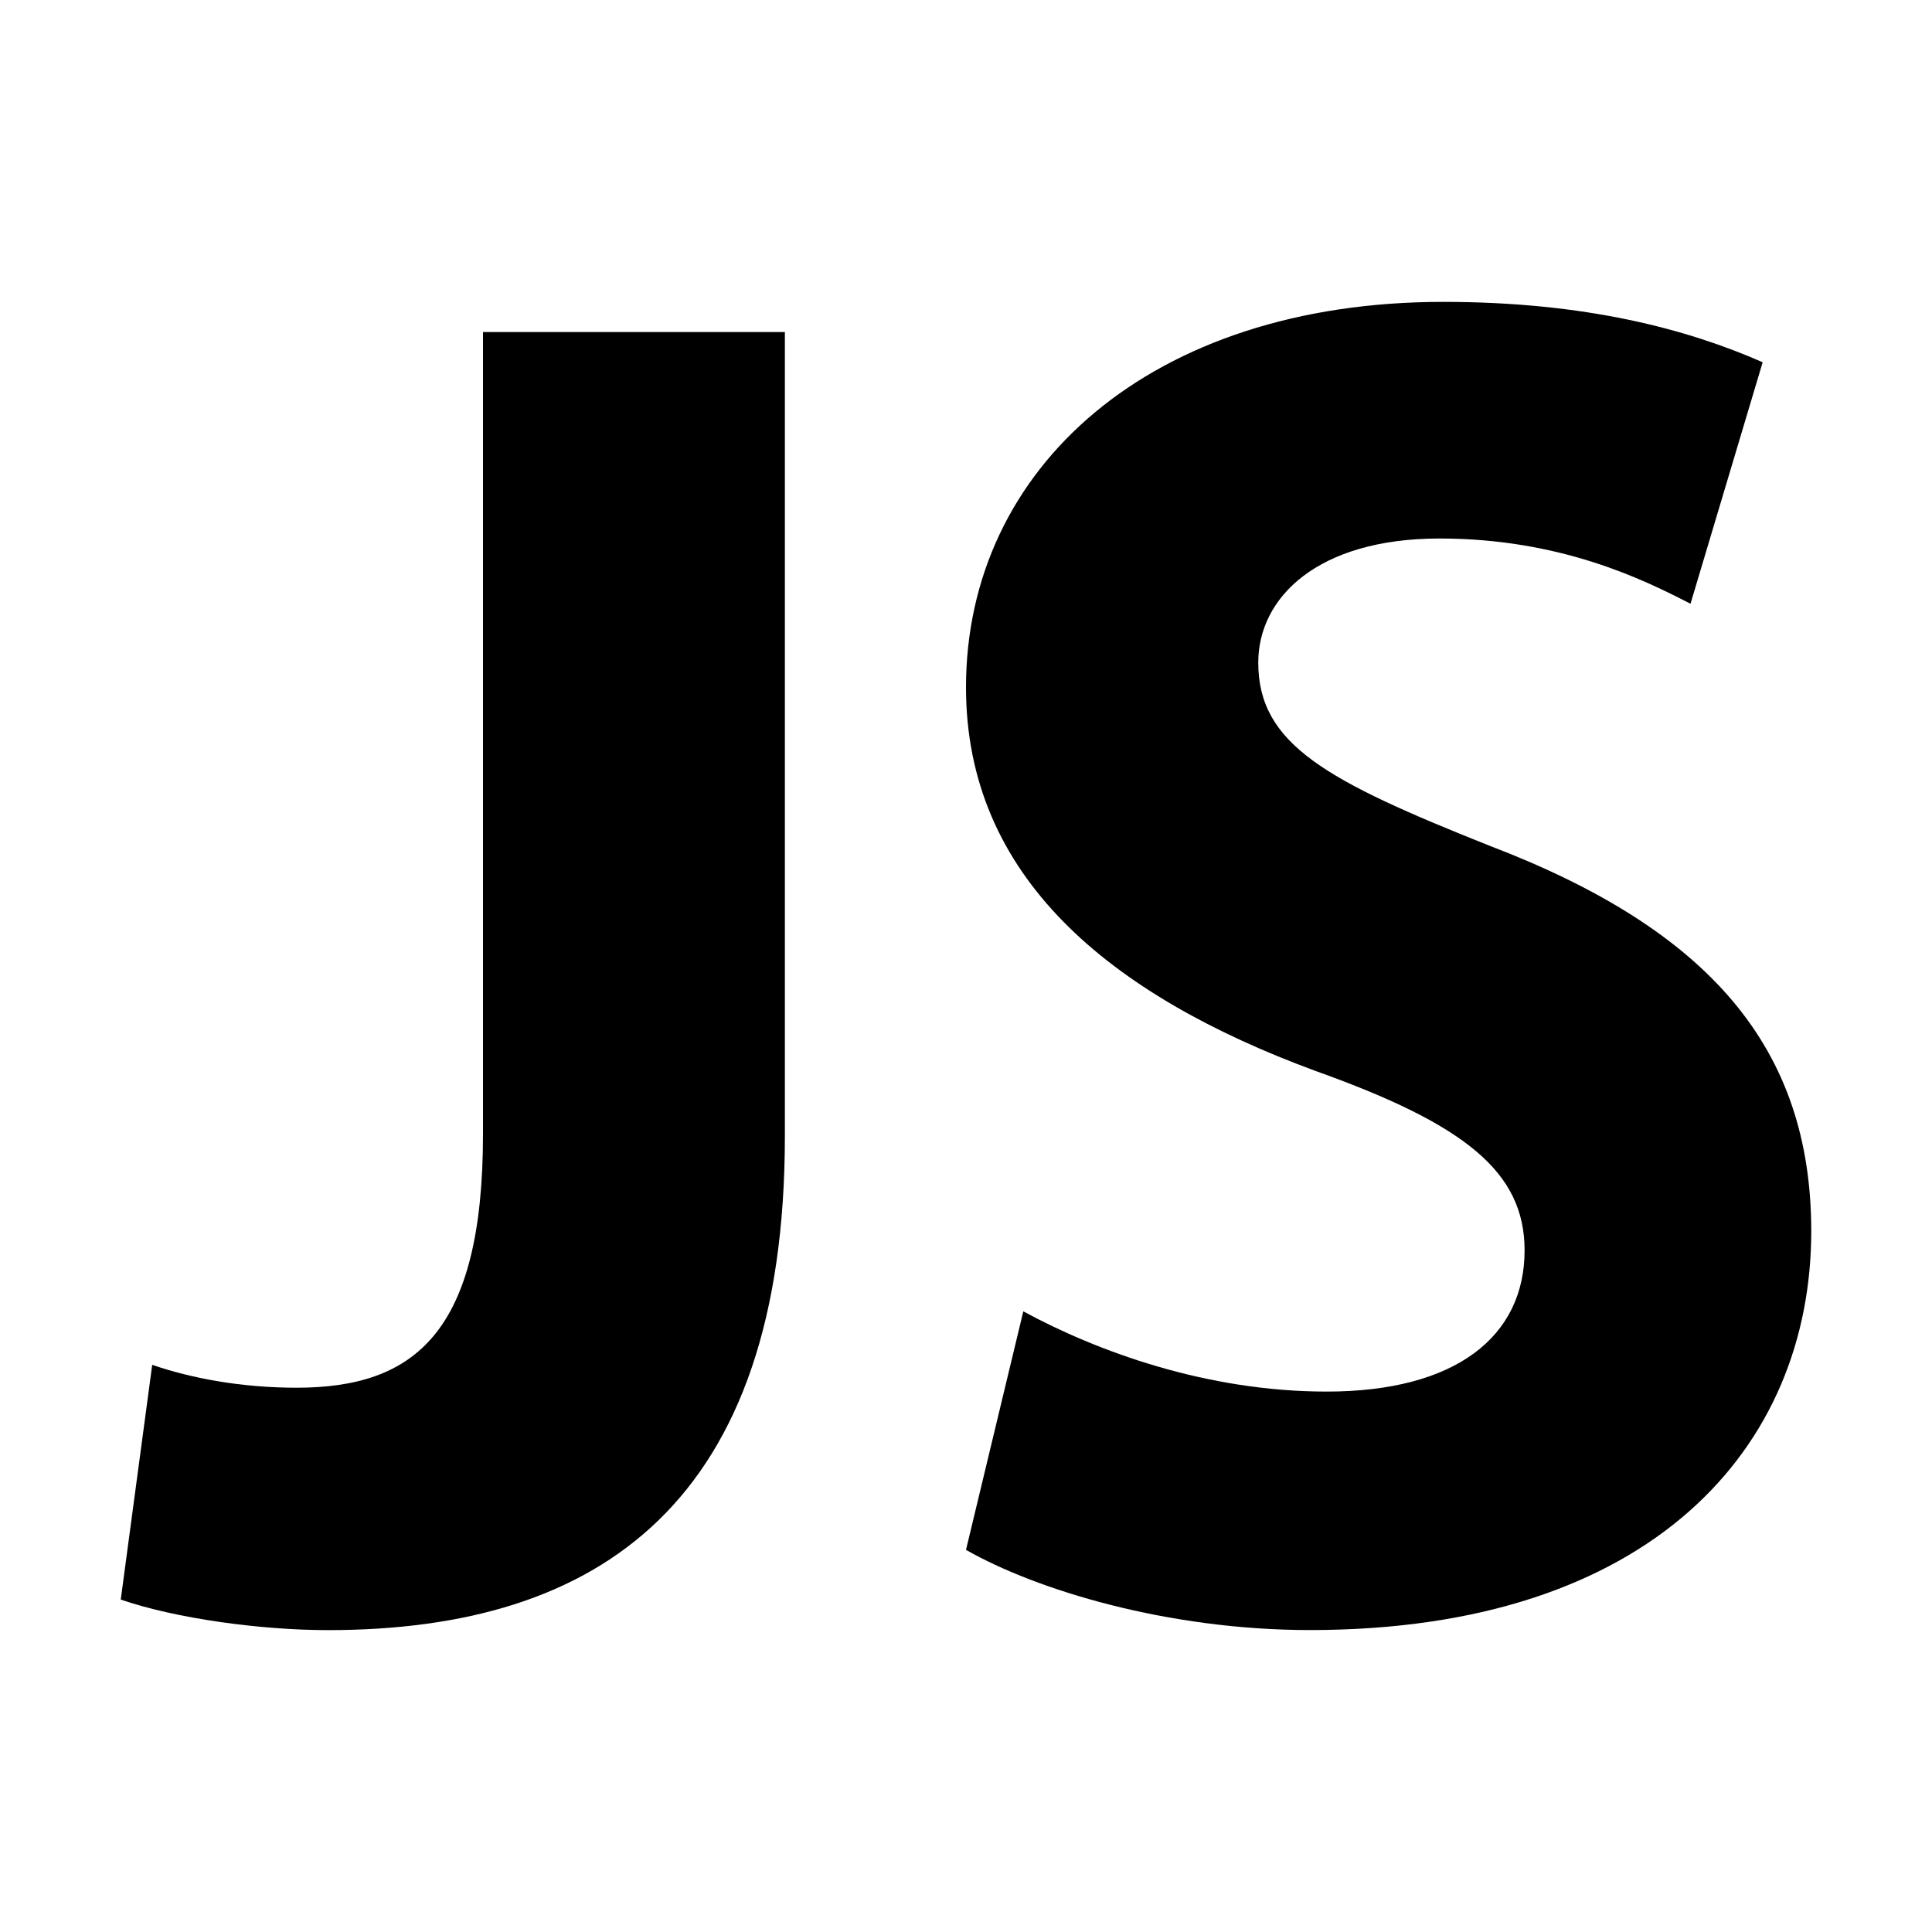
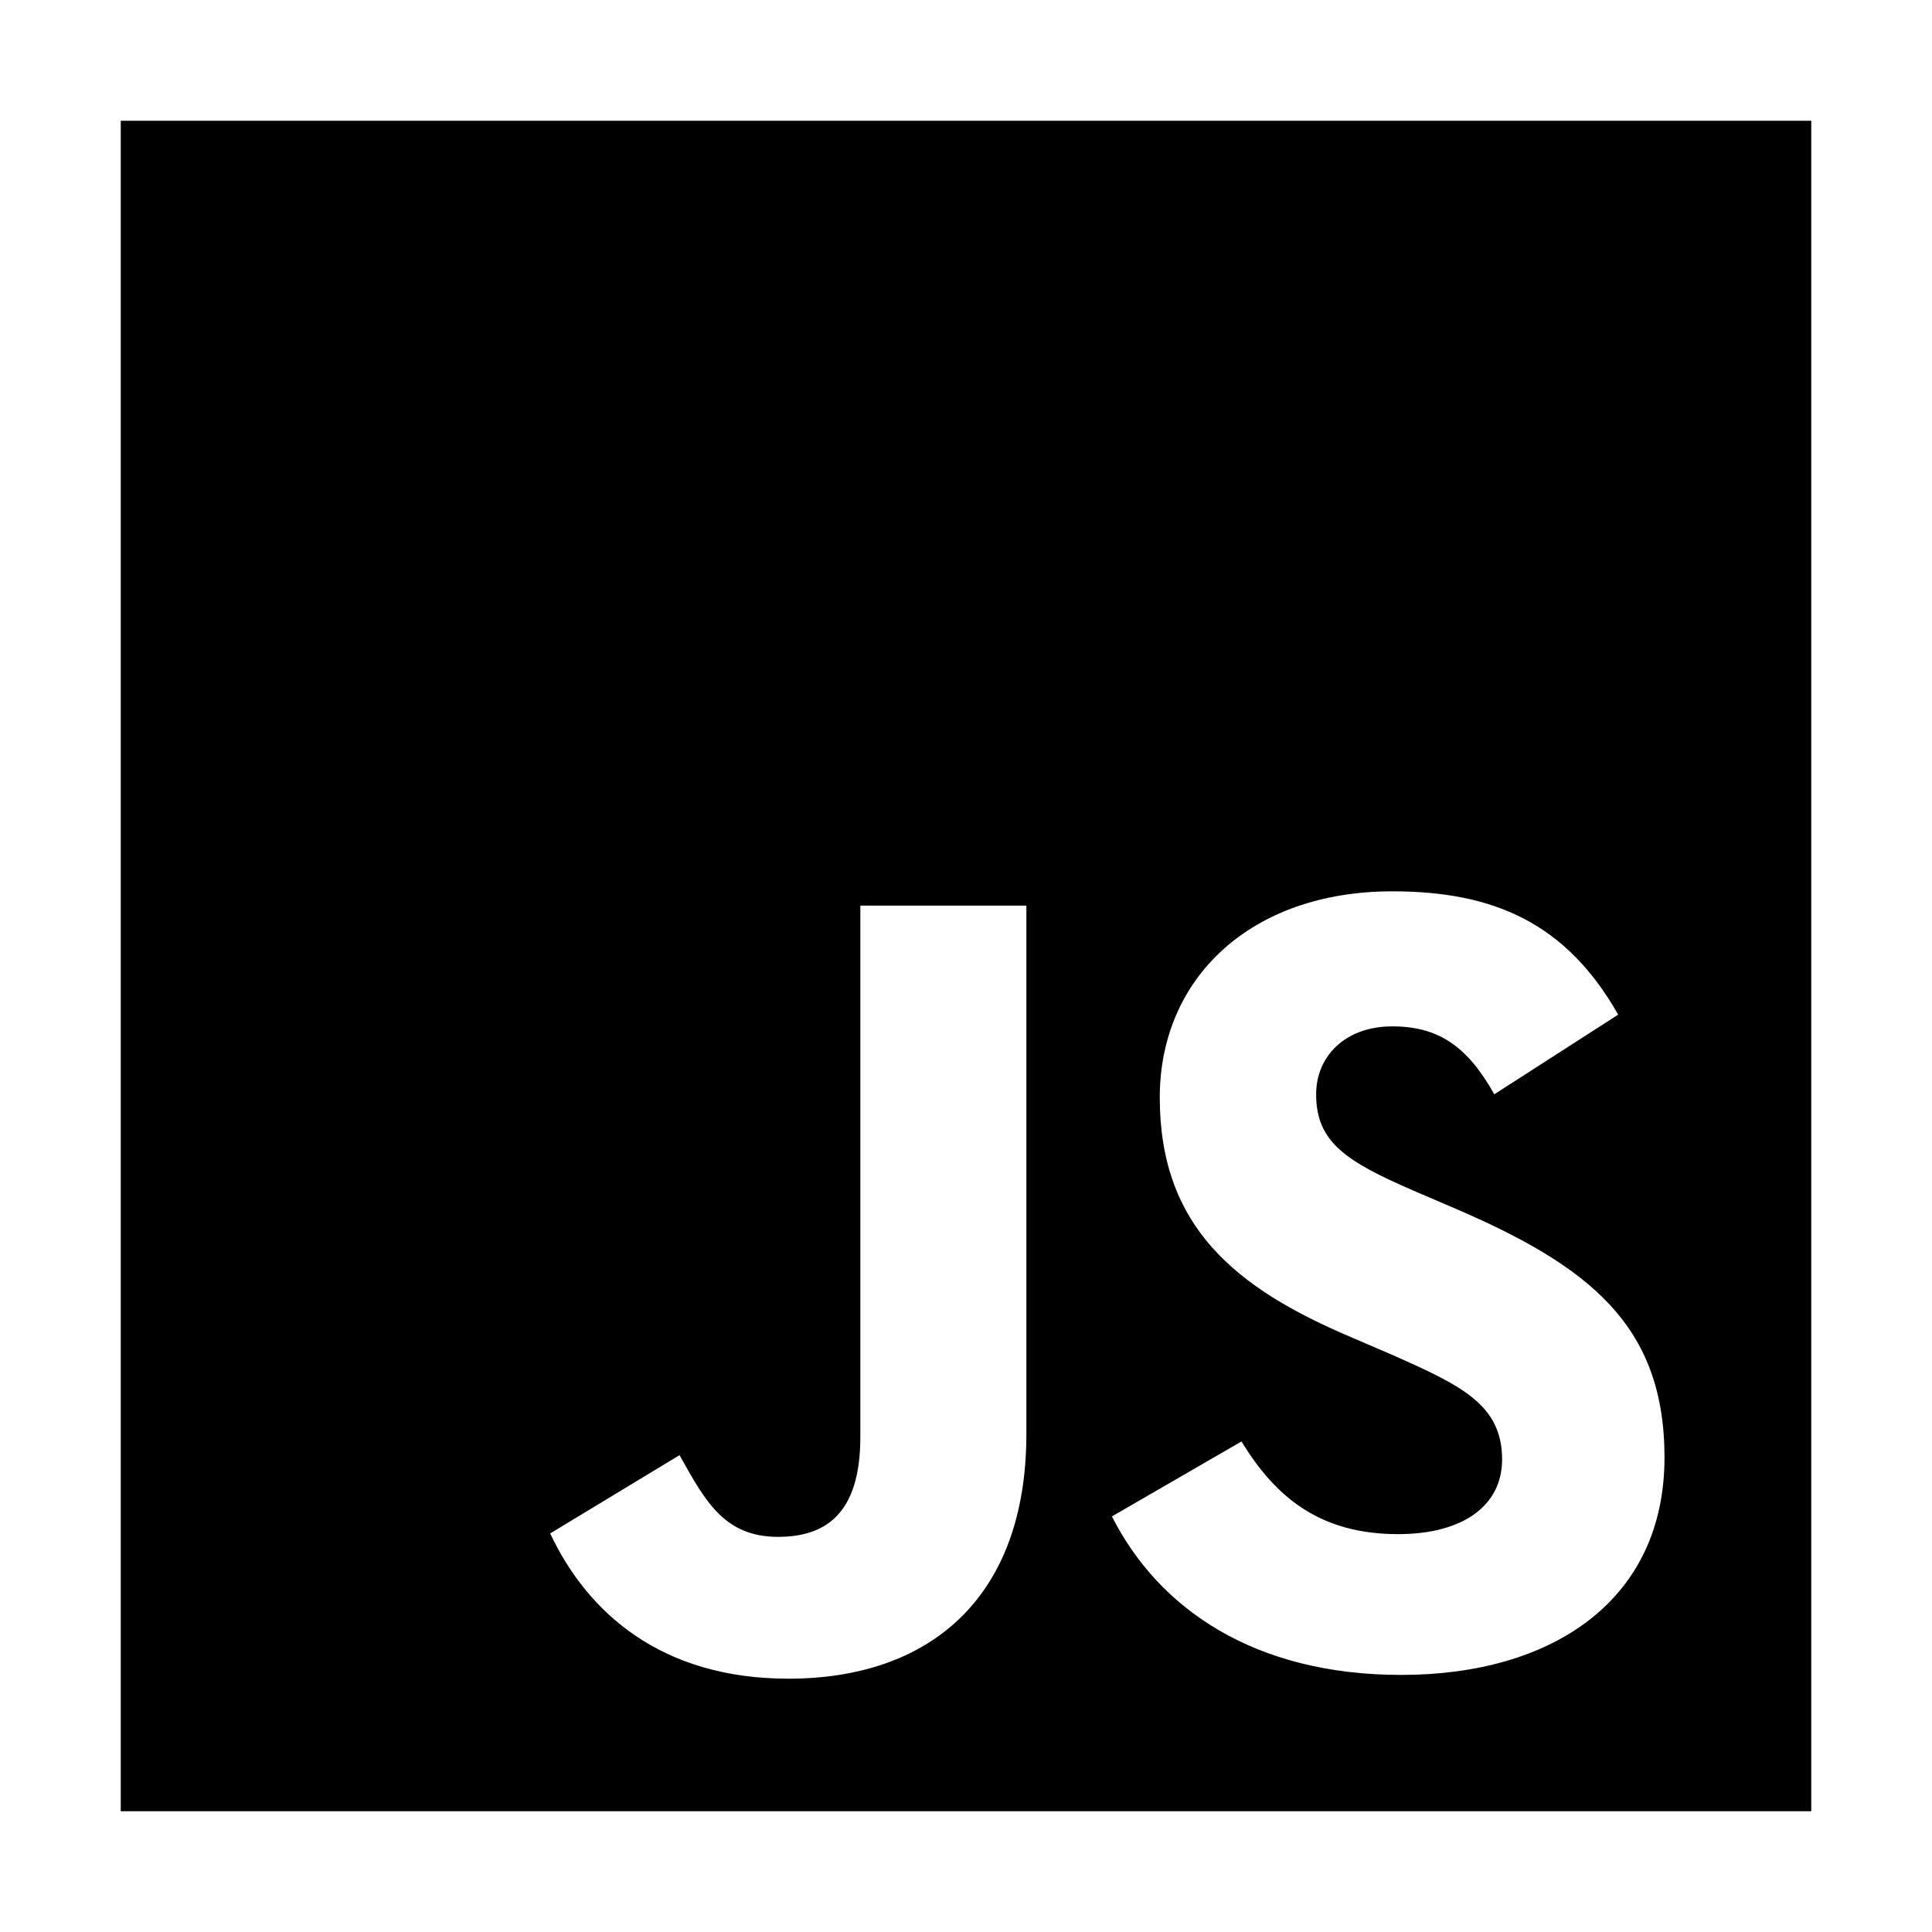
- <svg xmlns="http://www.w3.org/2000/svg" version="1.1" id="Layer_1" x="0px" y="0px" width="512px" height="512px" viewBox="0 0 512 512" enable-background="new 0 0 512 512" xml:space="preserve">
-   <g transform="translate(384 48)">
-     <g id="icon-javascript_1_1_">
-       <path d="M-176,40.001h-80v212.498c0,52.58-18.032,67.261-49.412,67.261c-14.705,0-27.948-2.521-38.25-6.063L-352,375.904    c14.7,5.062,37.259,8.096,54.907,8.096C-225.045,384-176,350.129-176,253.02V40.001L-176,40.001z" />
-       <path d="M-1.537,32C-78.98,32-128,75.998-128,134.154c0,50.083,37.751,81.44,92.641,101.665    c39.7,14.158,55.392,26.808,55.392,47.539c0,22.756-18.139,37.425-52.448,37.425c-31.863,0-60.789-10.64-80.394-21.255v-0.021    L-128,362.727c18.639,10.638,53.441,21.255,91.167,21.255C53.854,383.98,96,335.43,96,278.284c0-48.55-26.958-79.9-85.278-102.163    c-43.139-17.191-61.27-26.795-61.27-48.542c0-17.2,15.688-32.869,48.043-32.869c31.846,0,53.744,10.707,66.505,17.291l19.125-64    C63.125,39.22,36.188,32-1.537,32L-1.537,32z" />
-     </g>
-   </g>
+ <svg xmlns="http://www.w3.org/2000/svg" width="512" height="512" viewBox="0 0 512 512">
+   <path d="M32,32V480H480V32ZM272,380c0,43.61-25.76,64.87-63.05,64.87-33.68,0-53.23-17.44-63.15-38.49h0l34.28-20.75c6.61,11.73,11.63,21.65,26.06,21.65,12,0,21.86-5.41,21.86-26.46V240h44Zm99.35,63.87c-39.09,0-64.35-17.64-76.68-42h0L329,382c9,14.74,20.75,24.56,41.5,24.56,17.44,0,27.57-7.72,27.57-19.75,0-14.43-10.43-19.54-29.68-28l-10.52-4.52c-30.38-12.92-50.52-29.16-50.52-63.45,0-31.57,24.05-54.63,61.64-54.63,26.77,0,46,8.32,59.85,32.68L396,290c-7.22-12.93-15-18-27.06-18-12.33,0-20.15,7.82-20.15,18,0,12.63,7.82,17.74,25.86,25.56l10.52,4.51c35.79,15.34,55.94,31,55.94,66.16C441.12,424.13,411.35,443.87,371.35,443.87Z" />
</svg>
